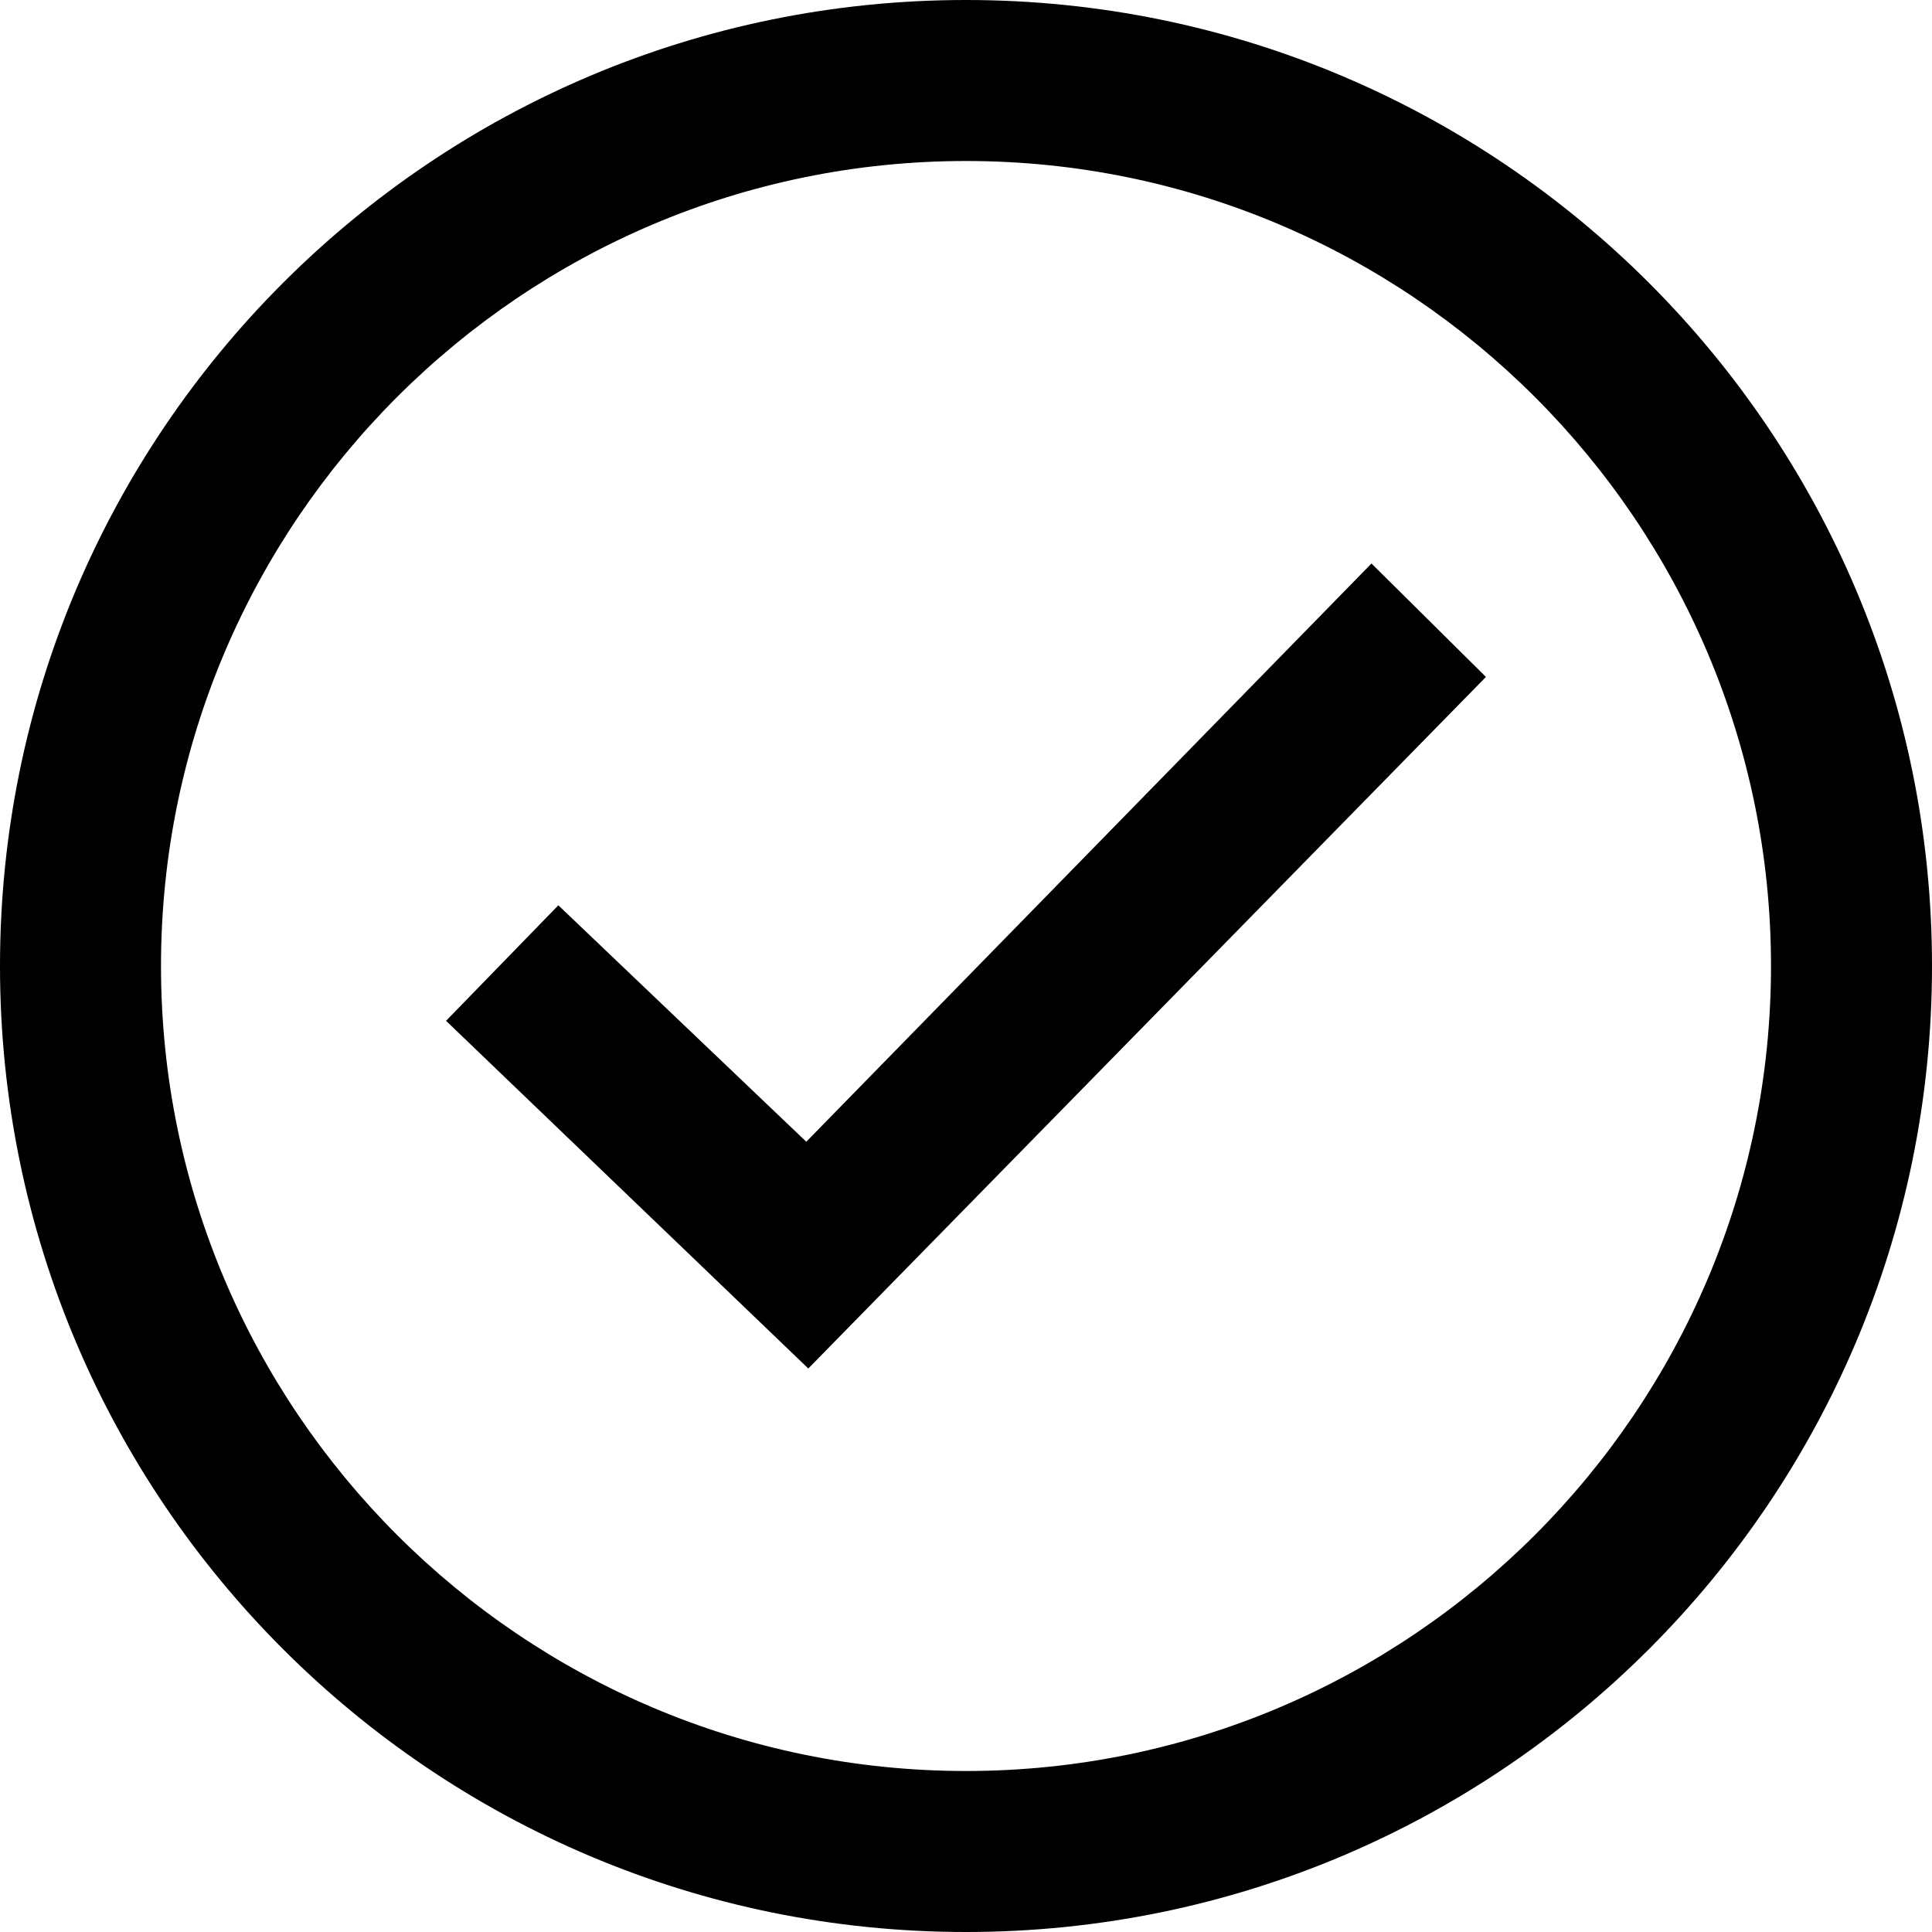
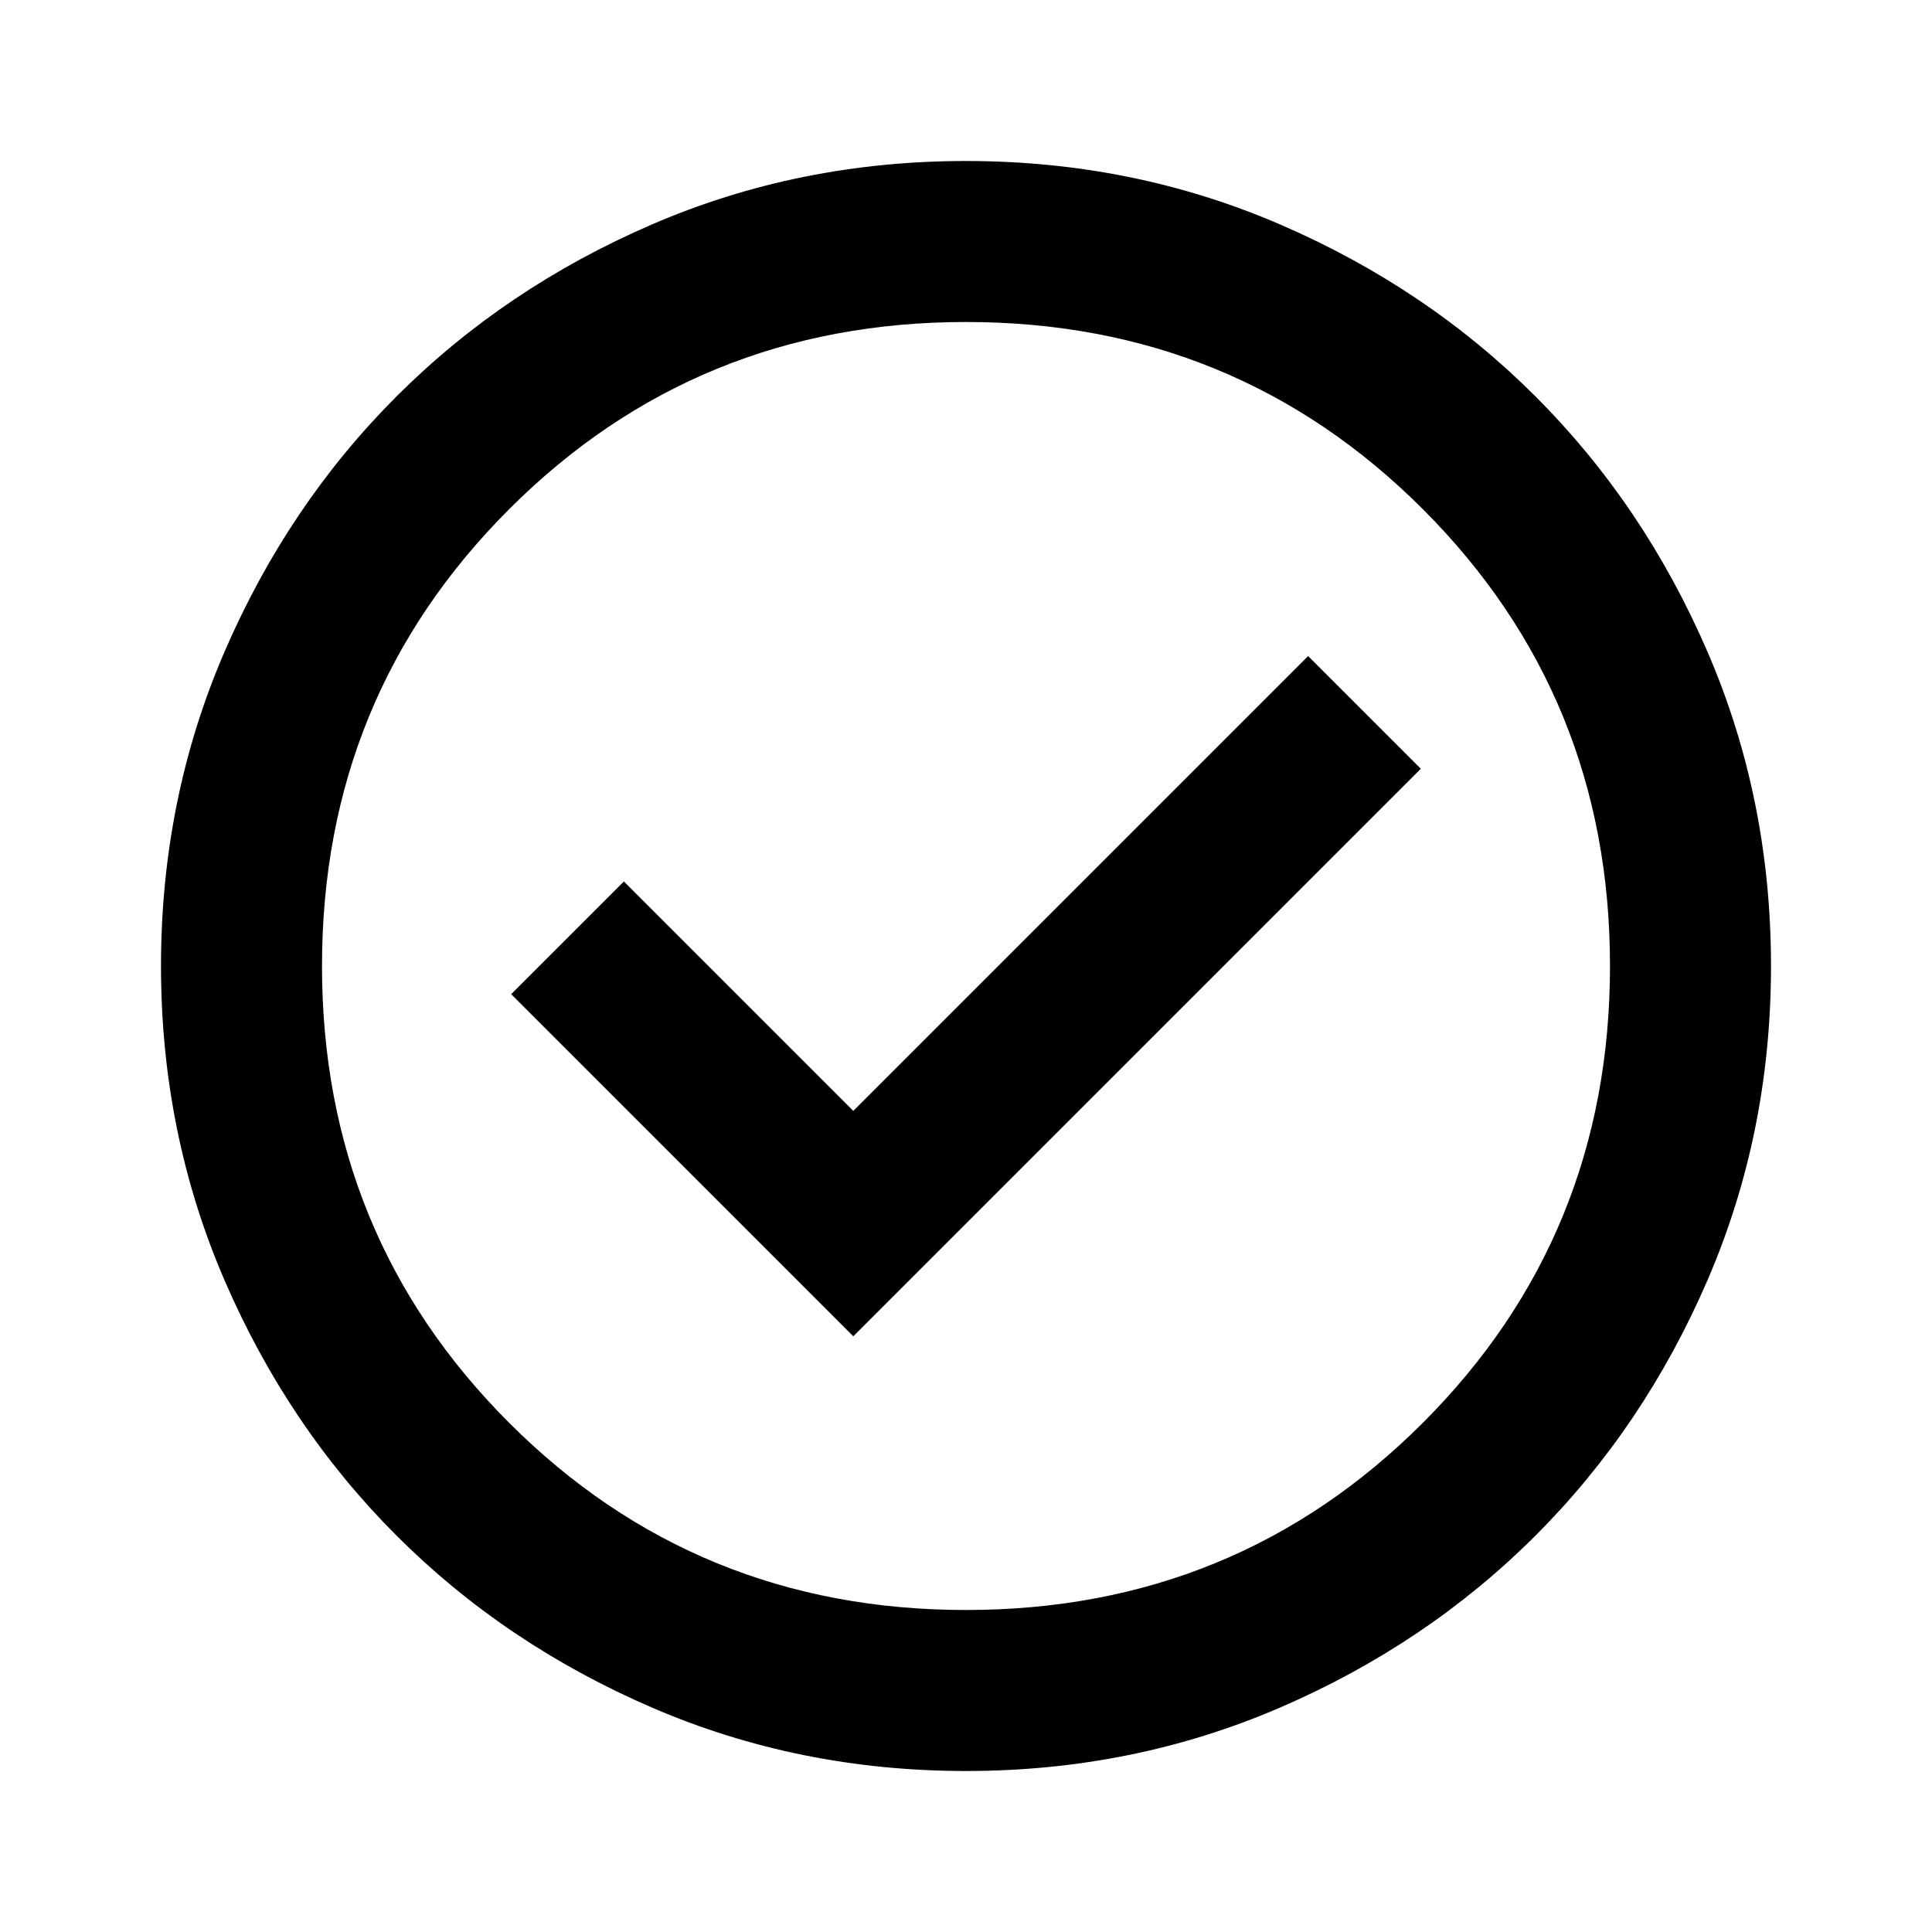
- <svg xmlns="http://www.w3.org/2000/svg" width="24" height="24" viewBox="0 0 24 24">
-   <path d="M12 2c5.514 0 10 4.486 10 10s-4.486 10-10 10-10-4.486-10-10 4.486-10 10-10zm0-2c-6.627 0-12 5.373-12 12s5.373 12 12 12 12-5.373 12-12-5.373-12-12-12zm-1.959 17l-4.5-4.319 1.395-1.435 3.08 2.937 7.021-7.183 1.422 1.409-8.418 8.591z" />
+ <svg xmlns="http://www.w3.org/2000/svg" height="24" viewBox="0 -960 960 960" width="24">
+   <path d="m424-296 282-282-56-56-226 226-114-114-56 56 170 170Zm56 216q-83 0-156-31.5T197-197q-54-54-85.5-127T80-480q0-83 31.5-156T197-763q54-54 127-85.5T480-880q83 0 156 31.5T763-763q54 54 85.5 127T880-480q0 83-31.5 156T763-197q-54 54-127 85.5T480-80Zm0-80q134 0 227-93t93-227q0-134-93-227t-227-93q-134 0-227 93t-93 227q0 134 93 227t227 93Zm0-320Z" />
</svg>
